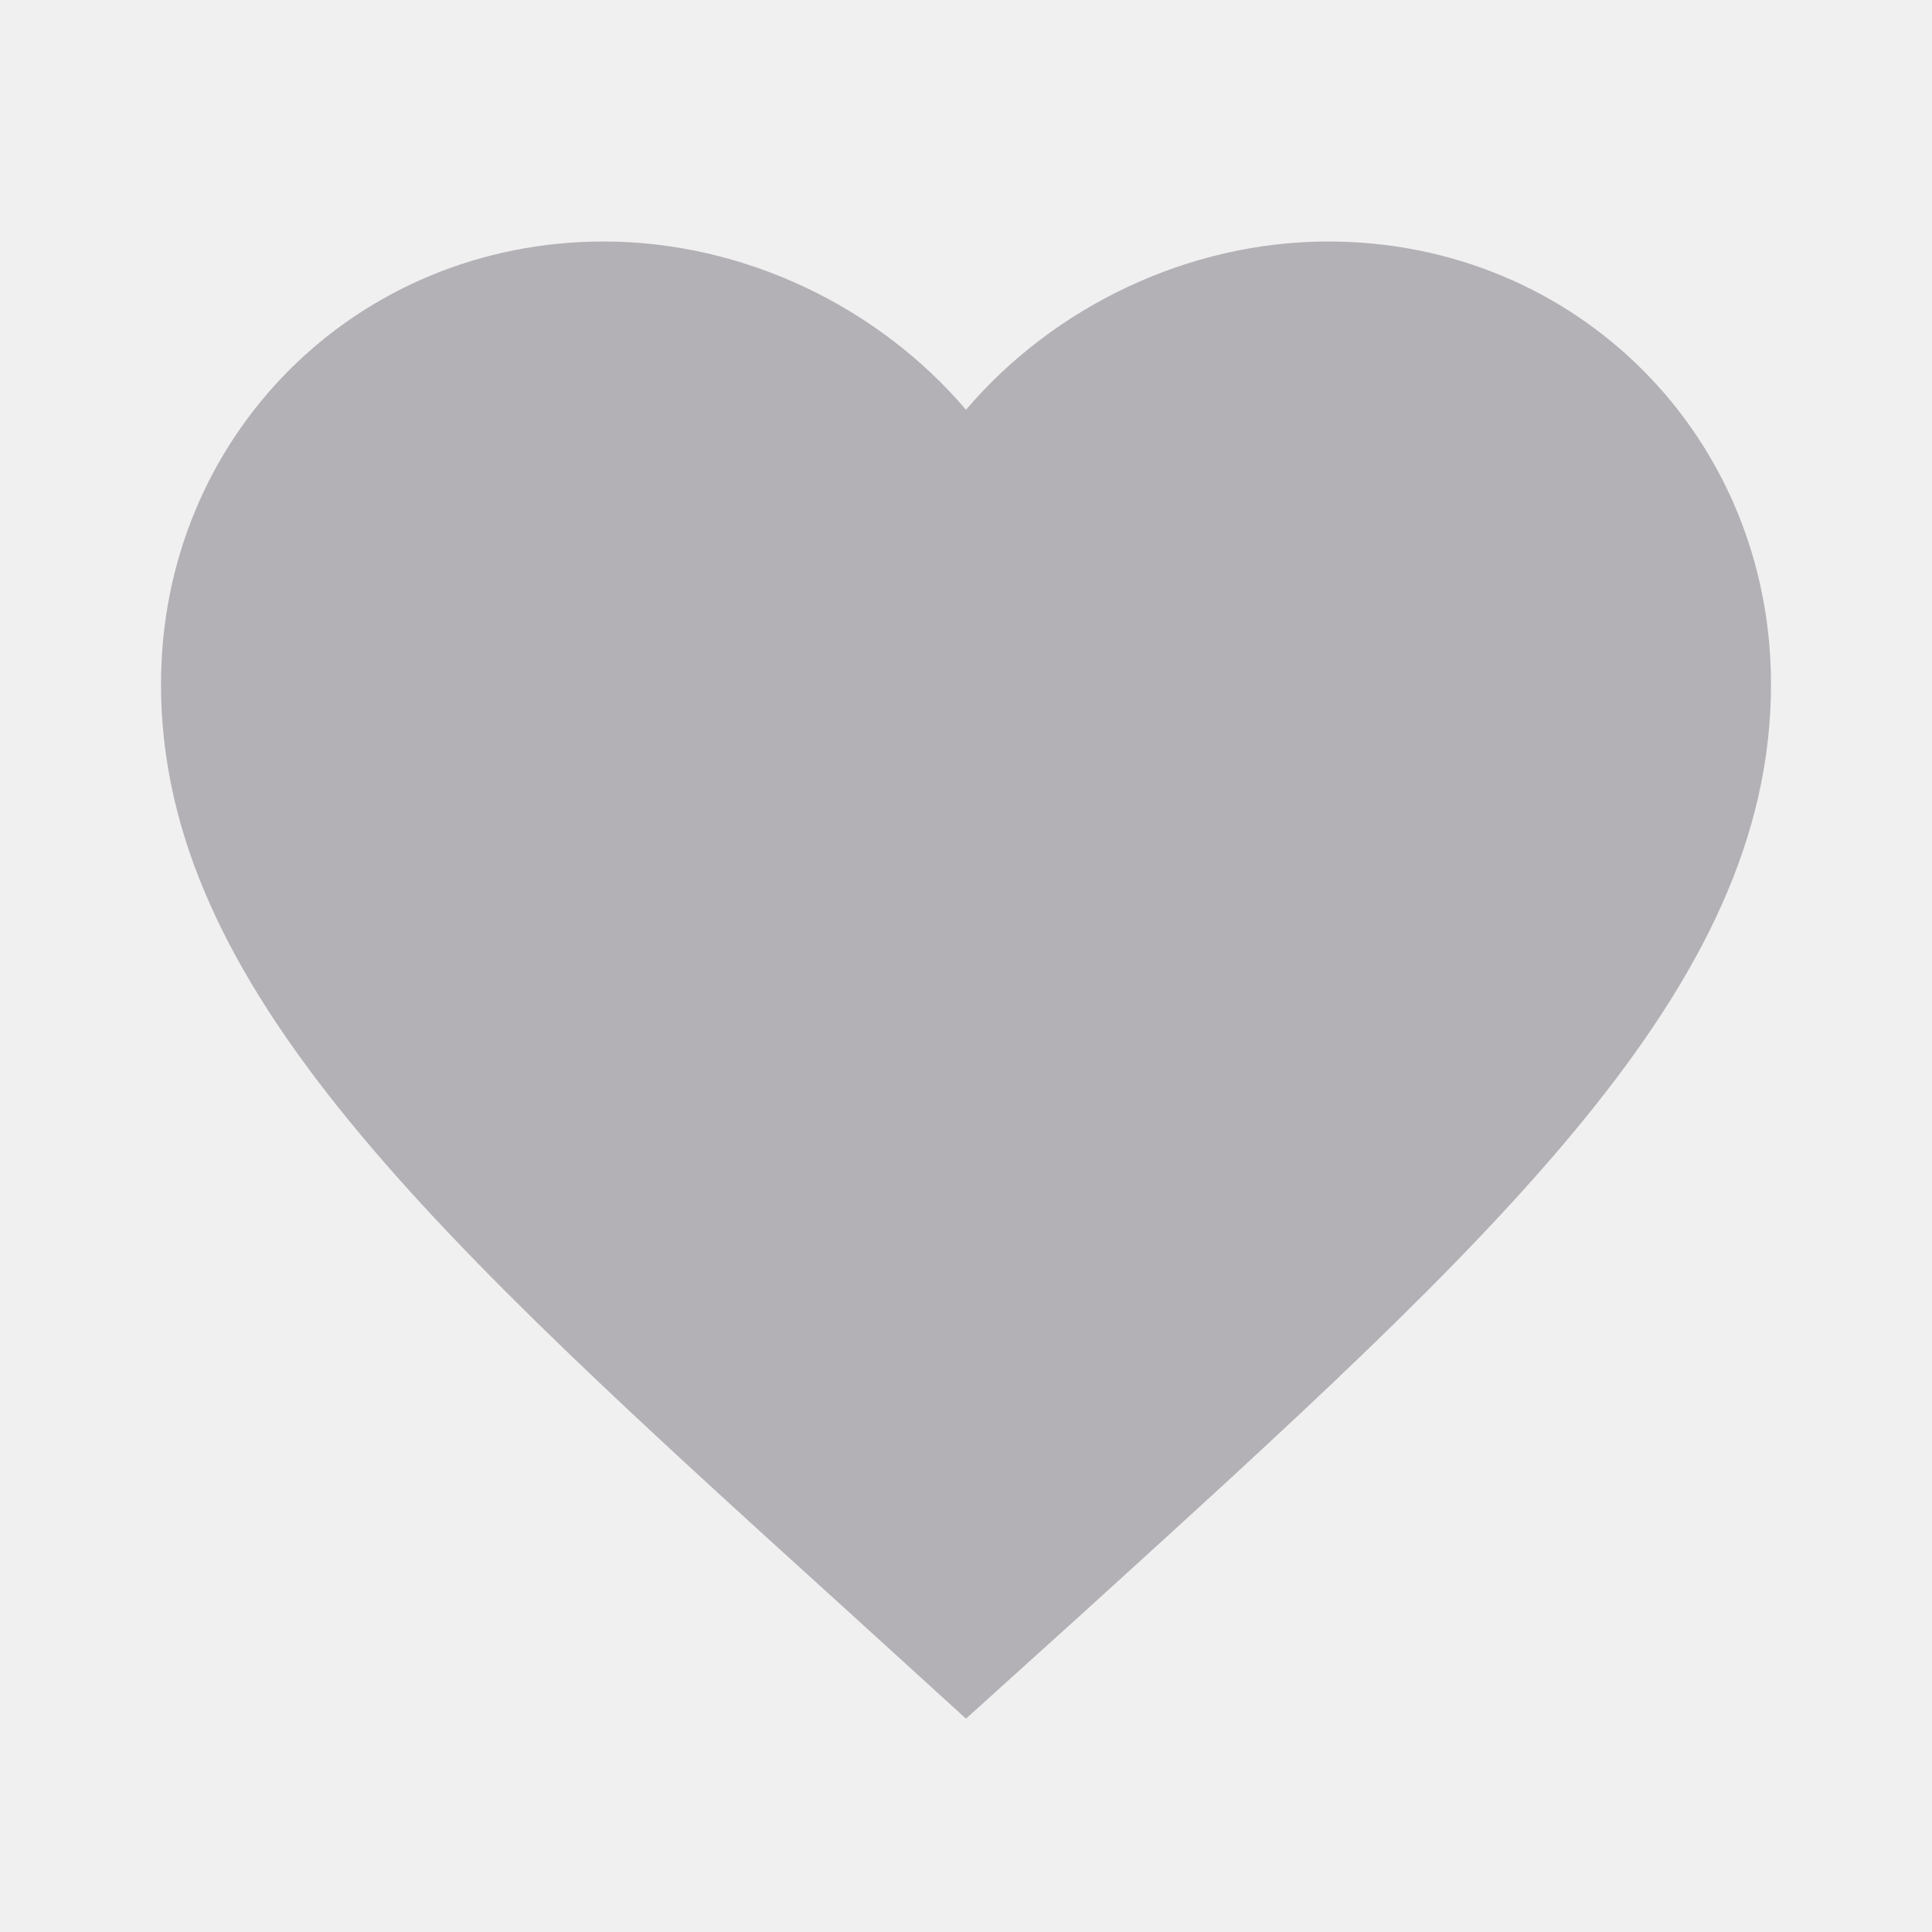
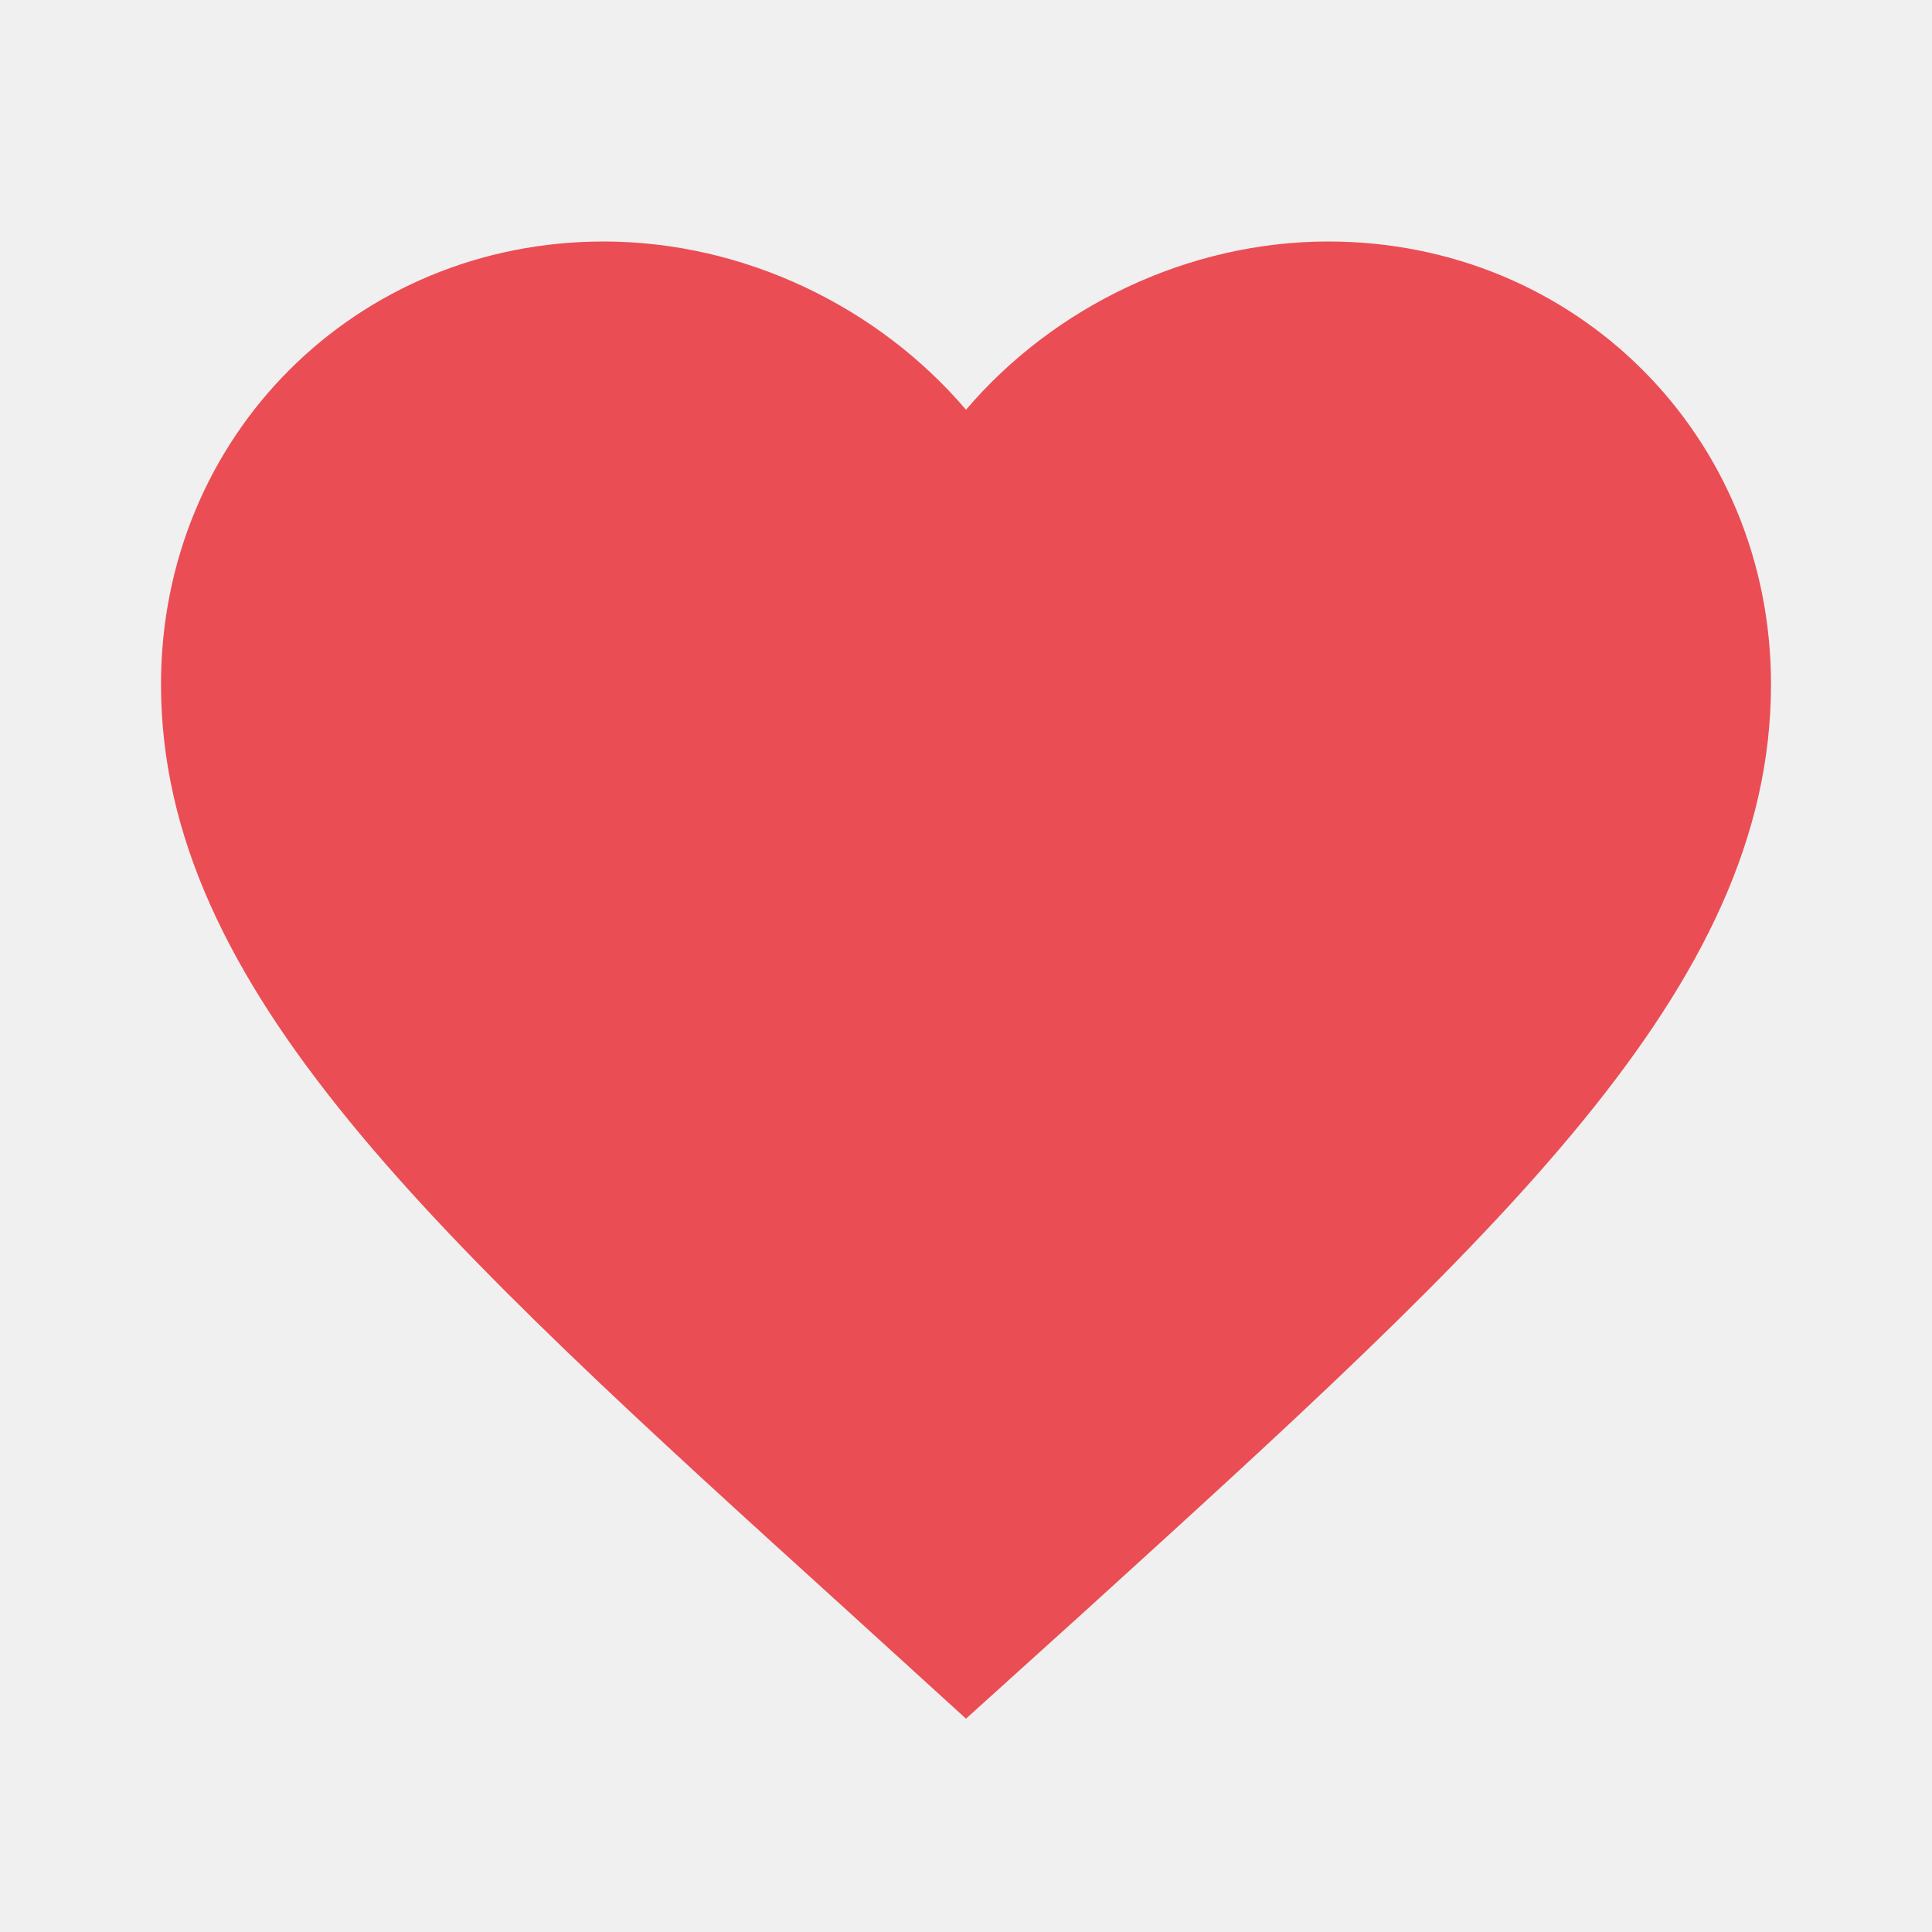
<svg xmlns="http://www.w3.org/2000/svg" width="26" height="26" viewBox="0 0 24 24" fill="#FFF" style="transition:height 350ms ease 0s,width 150ms ease 0s,fill 250ms ease 0s">
  <path d="M0 0h24v24H0V0z" fill="none" />
-   <path d="M12 21.35l-1.45-1.32C5.4 15.36 2 12.28 2 8.5 2 5.42 4.42 3 7.5 3c1.74 0 3.41.81 4.5 2.09C13.09 3.81 14.76 3 16.5 3 19.58 3 22 5.42 22 8.5c0 3.78-3.4 6.86-8.55 11.54L12 21.35z" fill="#B3B1B6" />
+   <path d="M12 21.35l-1.45-1.32C5.4 15.36 2 12.28 2 8.5 2 5.42 4.42 3 7.5 3c1.74 0 3.41.81 4.5 2.09C13.09 3.81 14.76 3 16.5 3 19.58 3 22 5.42 22 8.5c0 3.78-3.4 6.86-8.55 11.54L12 21.35z" fill="#EB4D55" />
</svg>
